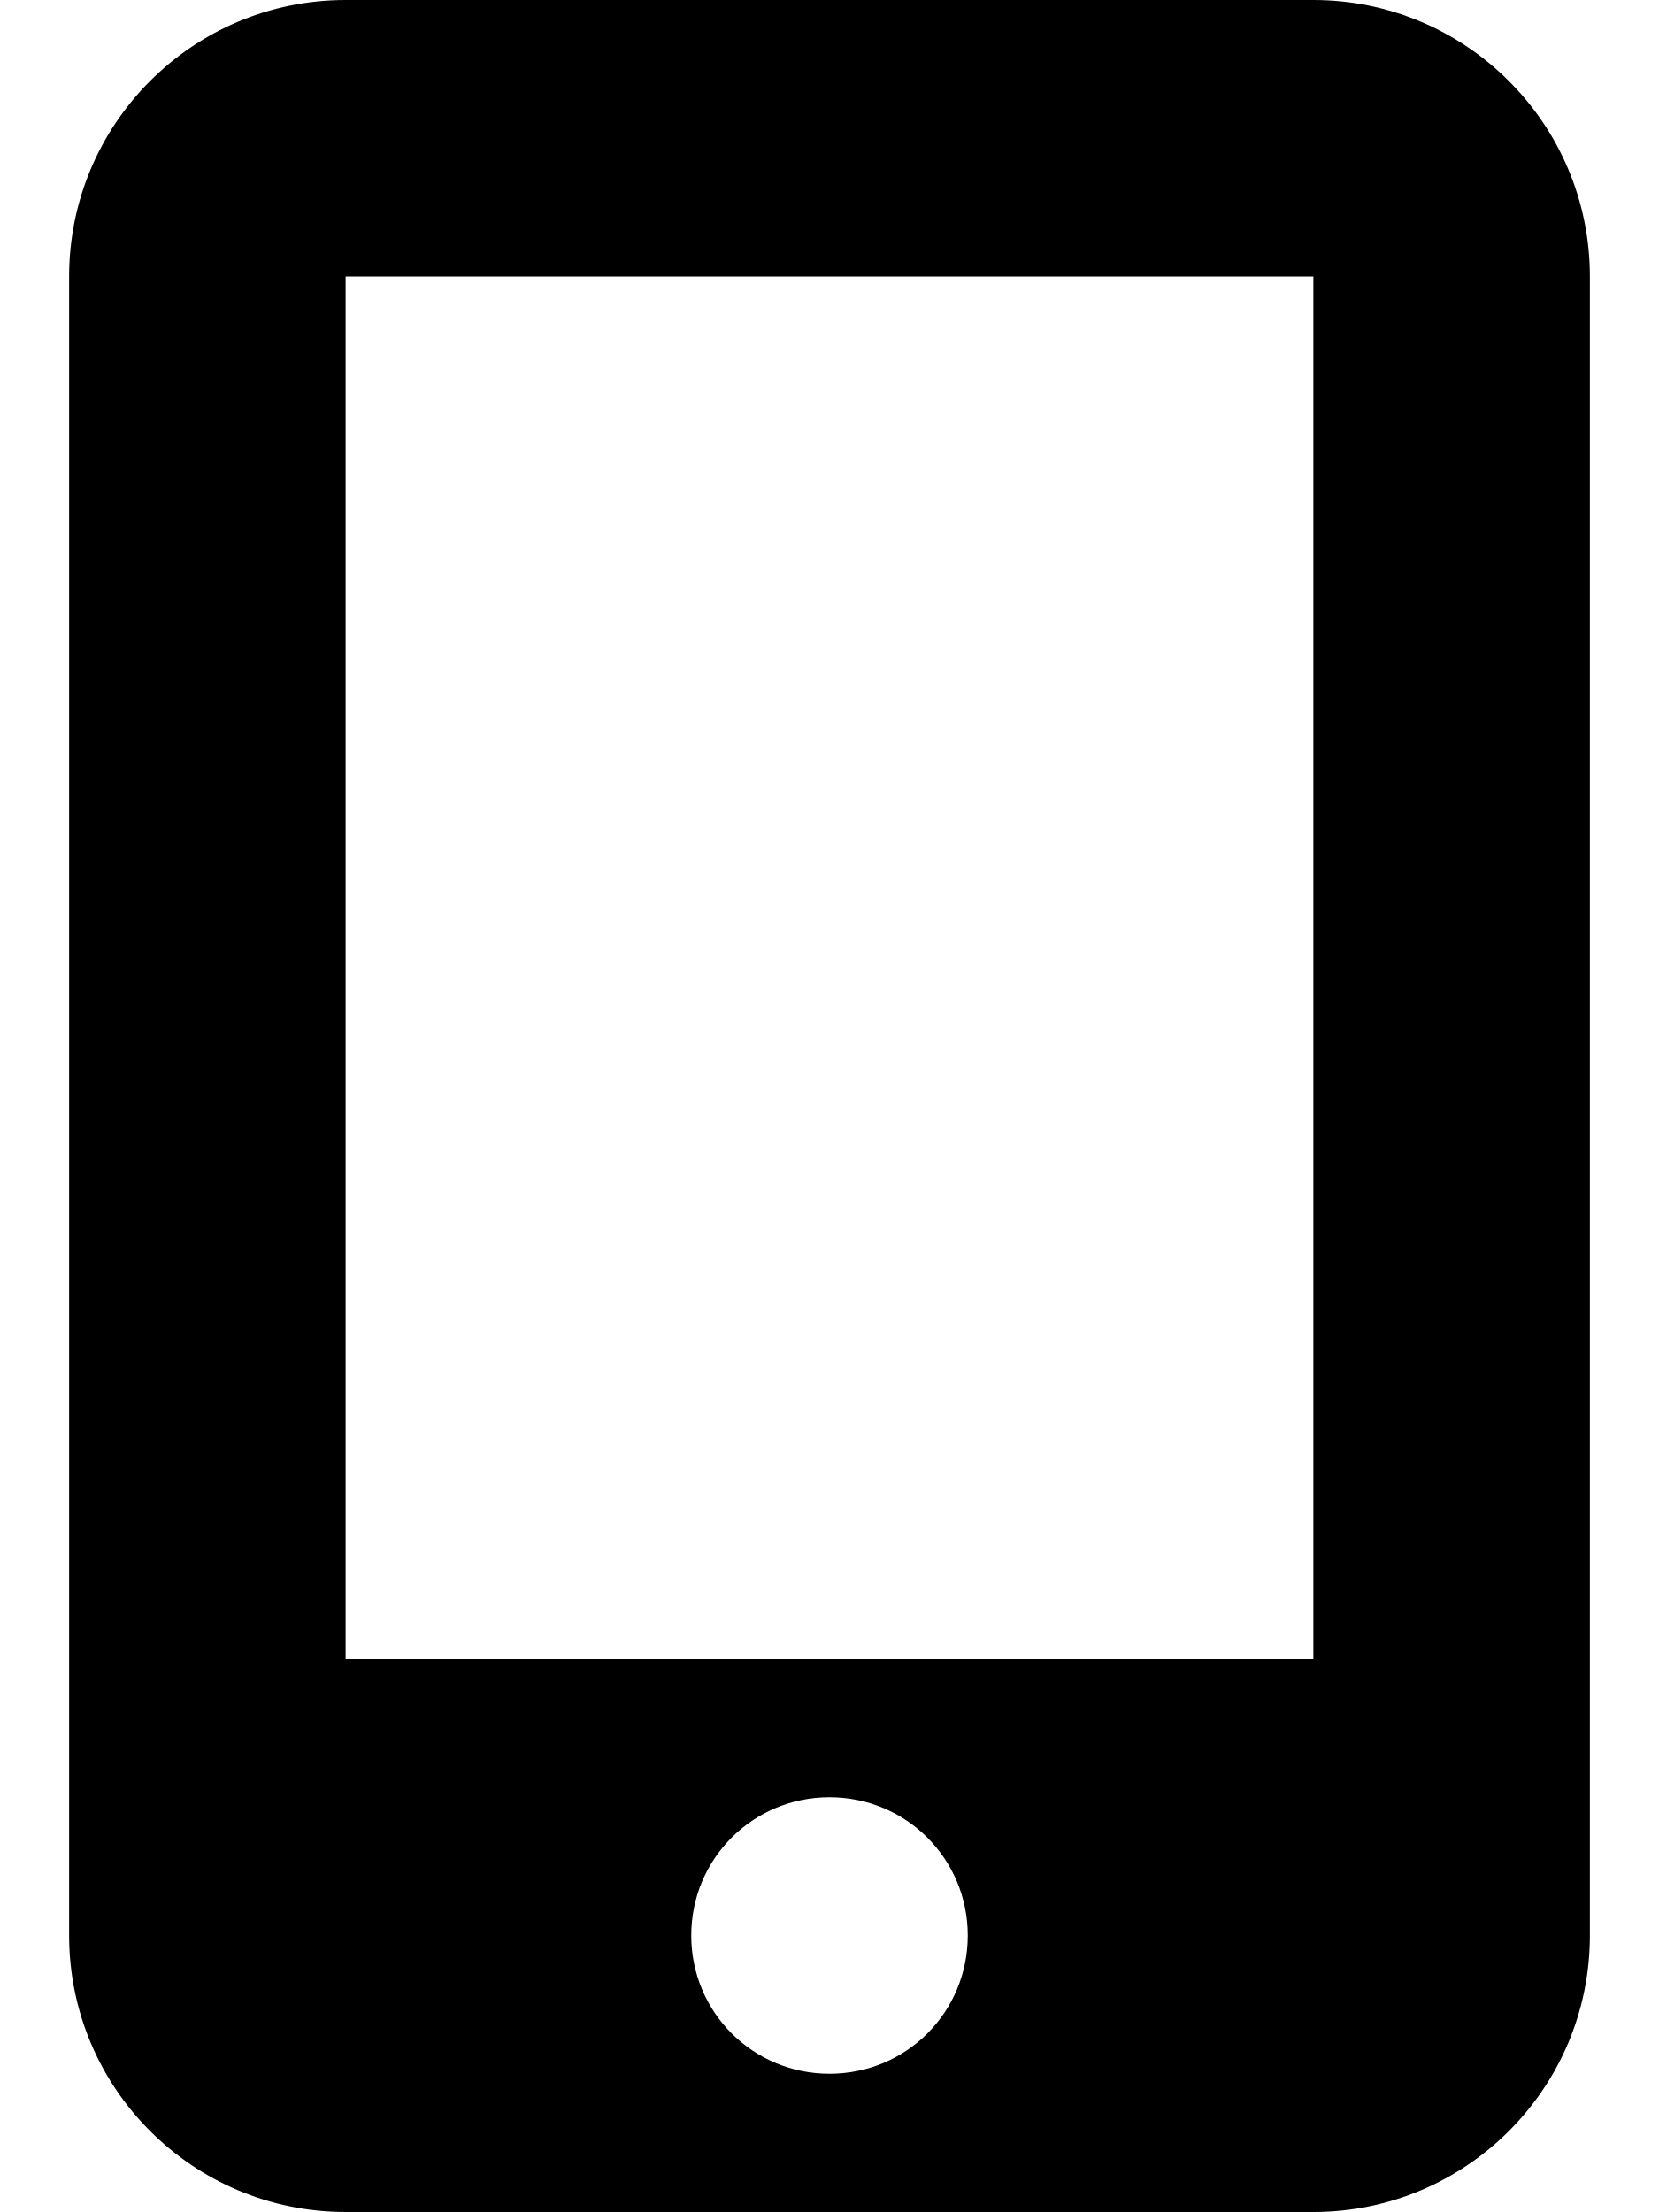
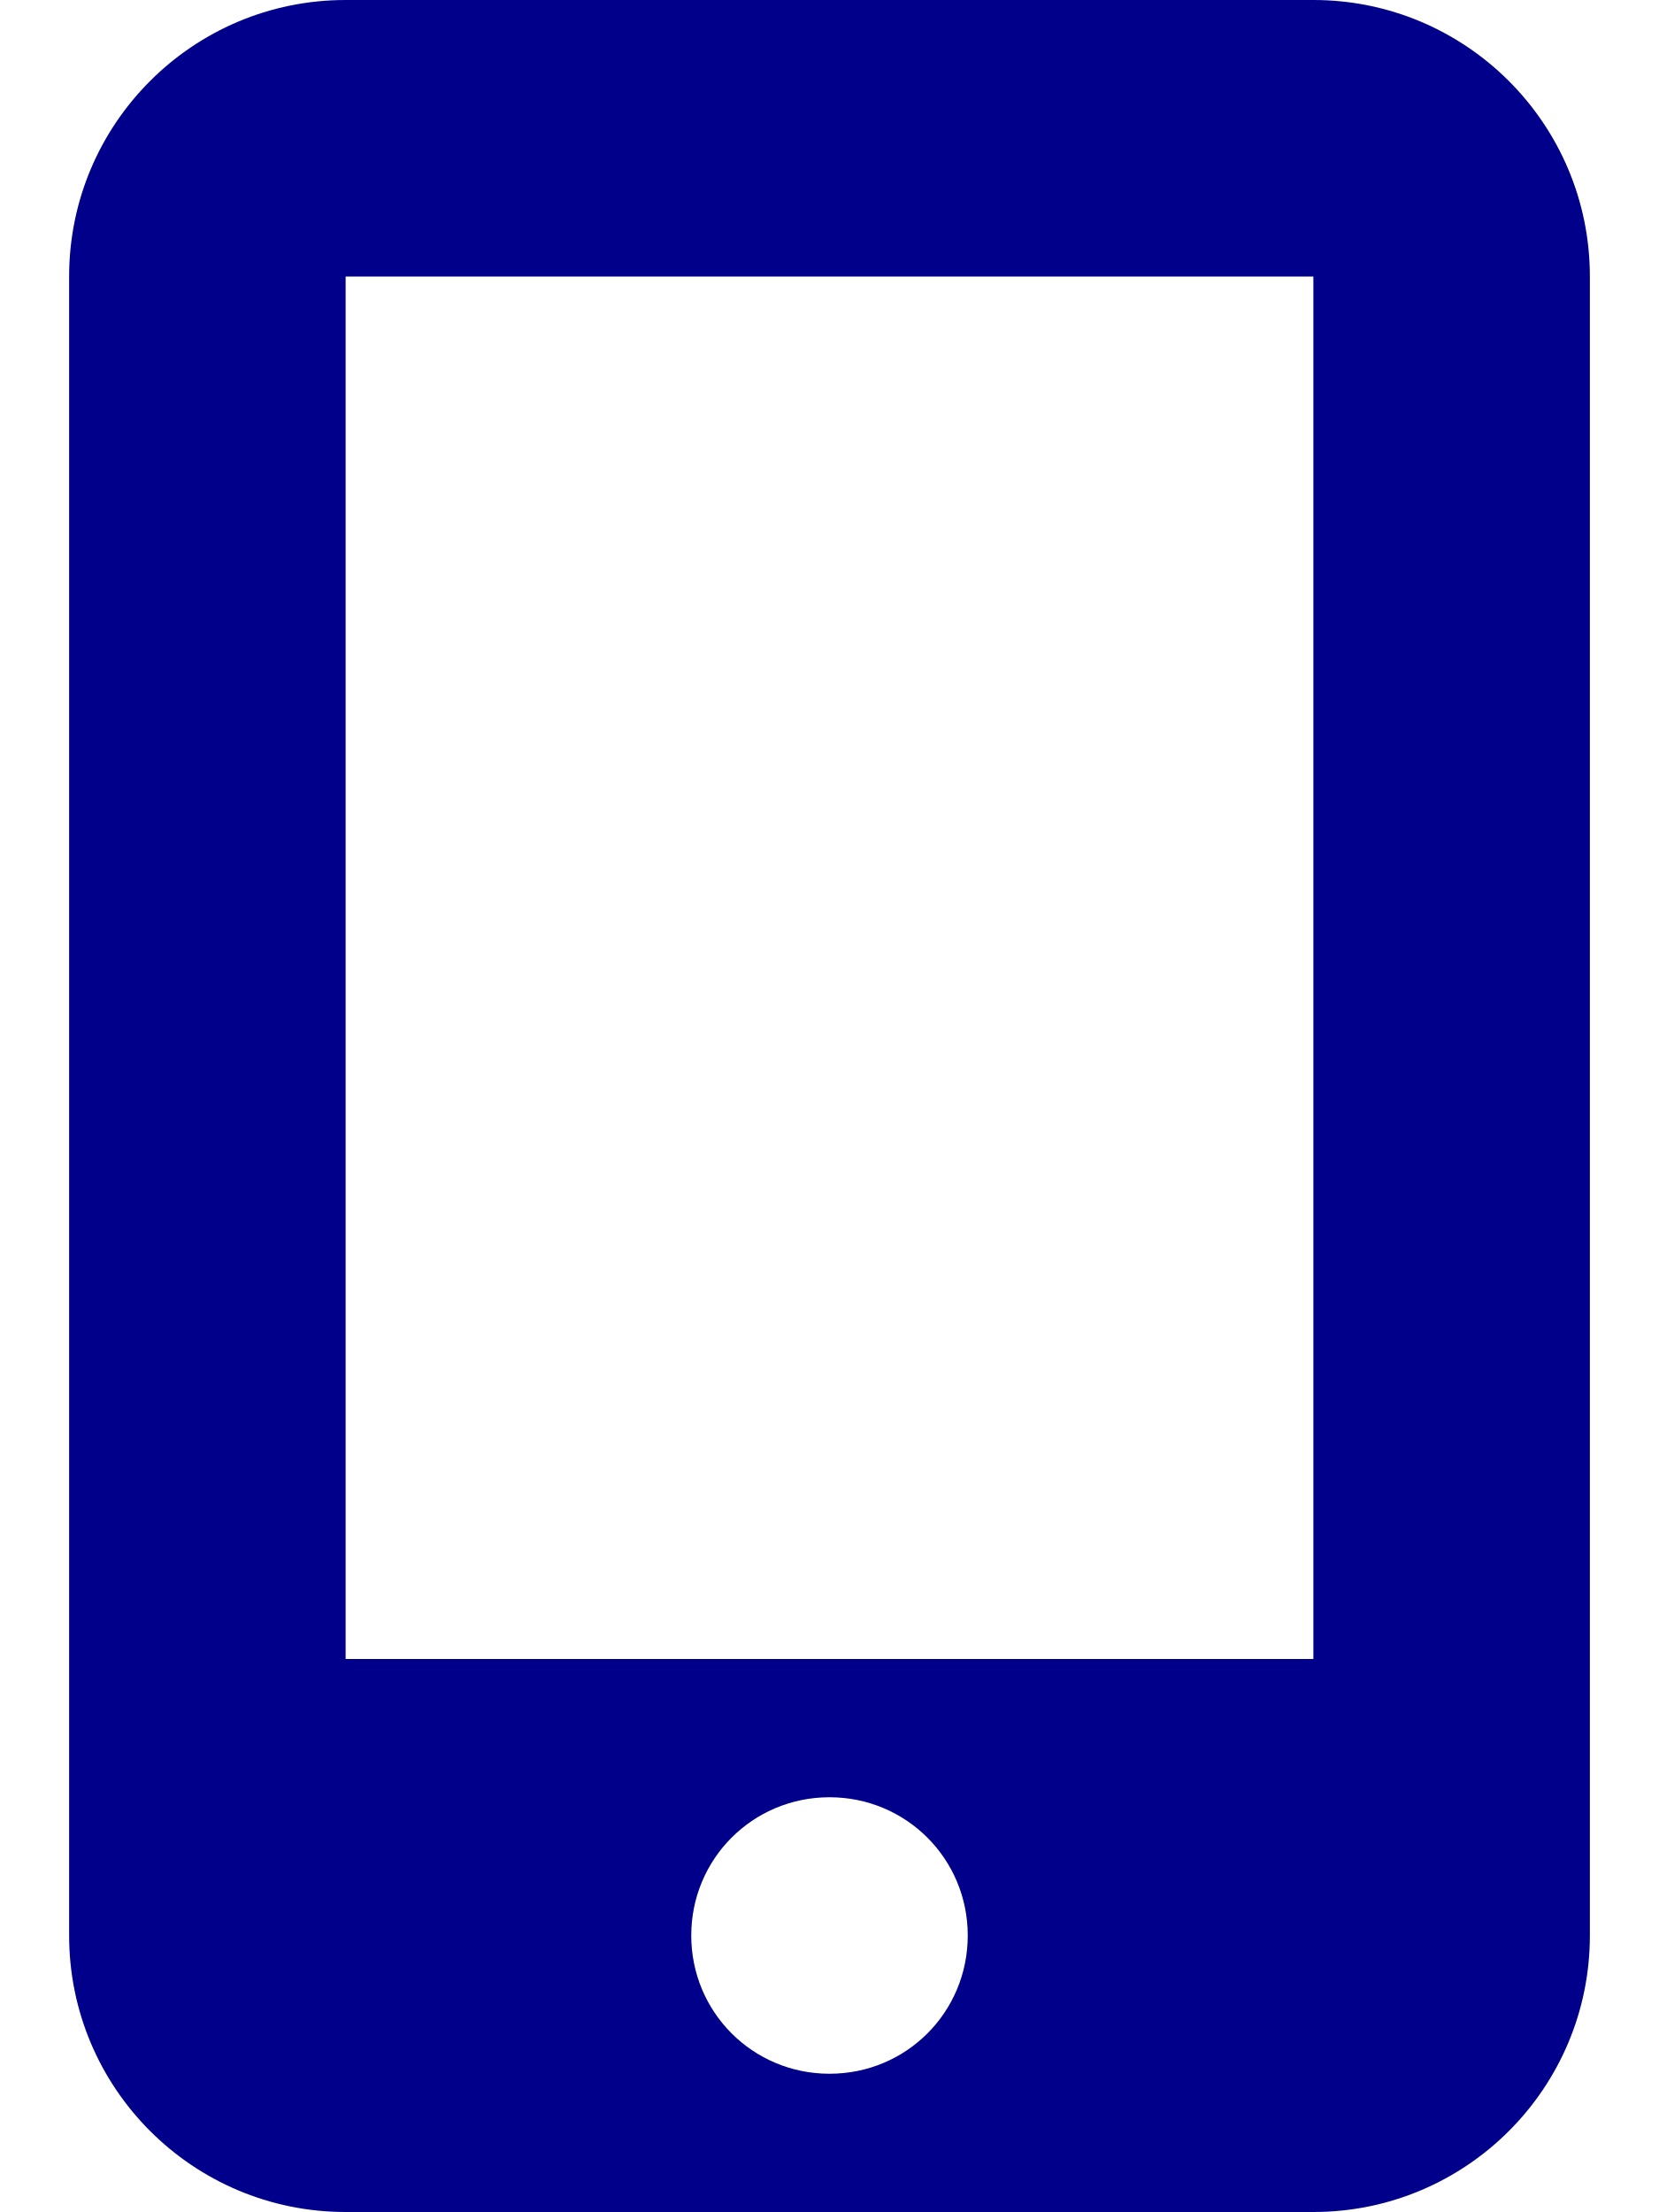
<svg xmlns="http://www.w3.org/2000/svg" viewBox="0 0 384 512">
-   <path d="M304 0h-224c-35.35 0-64 28.65-64 64v384c0 35.35 28.65 64 64 64h224c35.35 0 64-28.65 64-64V64C368 28.65 339.3 0 304 0zM192 480c-17.75 0-32-14.25-32-32s14.25-32 32-32s32 14.25 32 32S209.8 480 192 480zM304 64v320h-224V64H304z" />
+   <path fill="#00008B " d="M304 0h-224c-35.35 0-64 28.65-64 64v384c0 35.35 28.65 64 64 64h224c35.35 0 64-28.65 64-64V64C368 28.65 339.3 0 304 0zM192 480c-17.75 0-32-14.25-32-32s14.25-32 32-32s32 14.25 32 32S209.8 480 192 480zM304 64v320h-224V64H304z" />
</svg>
